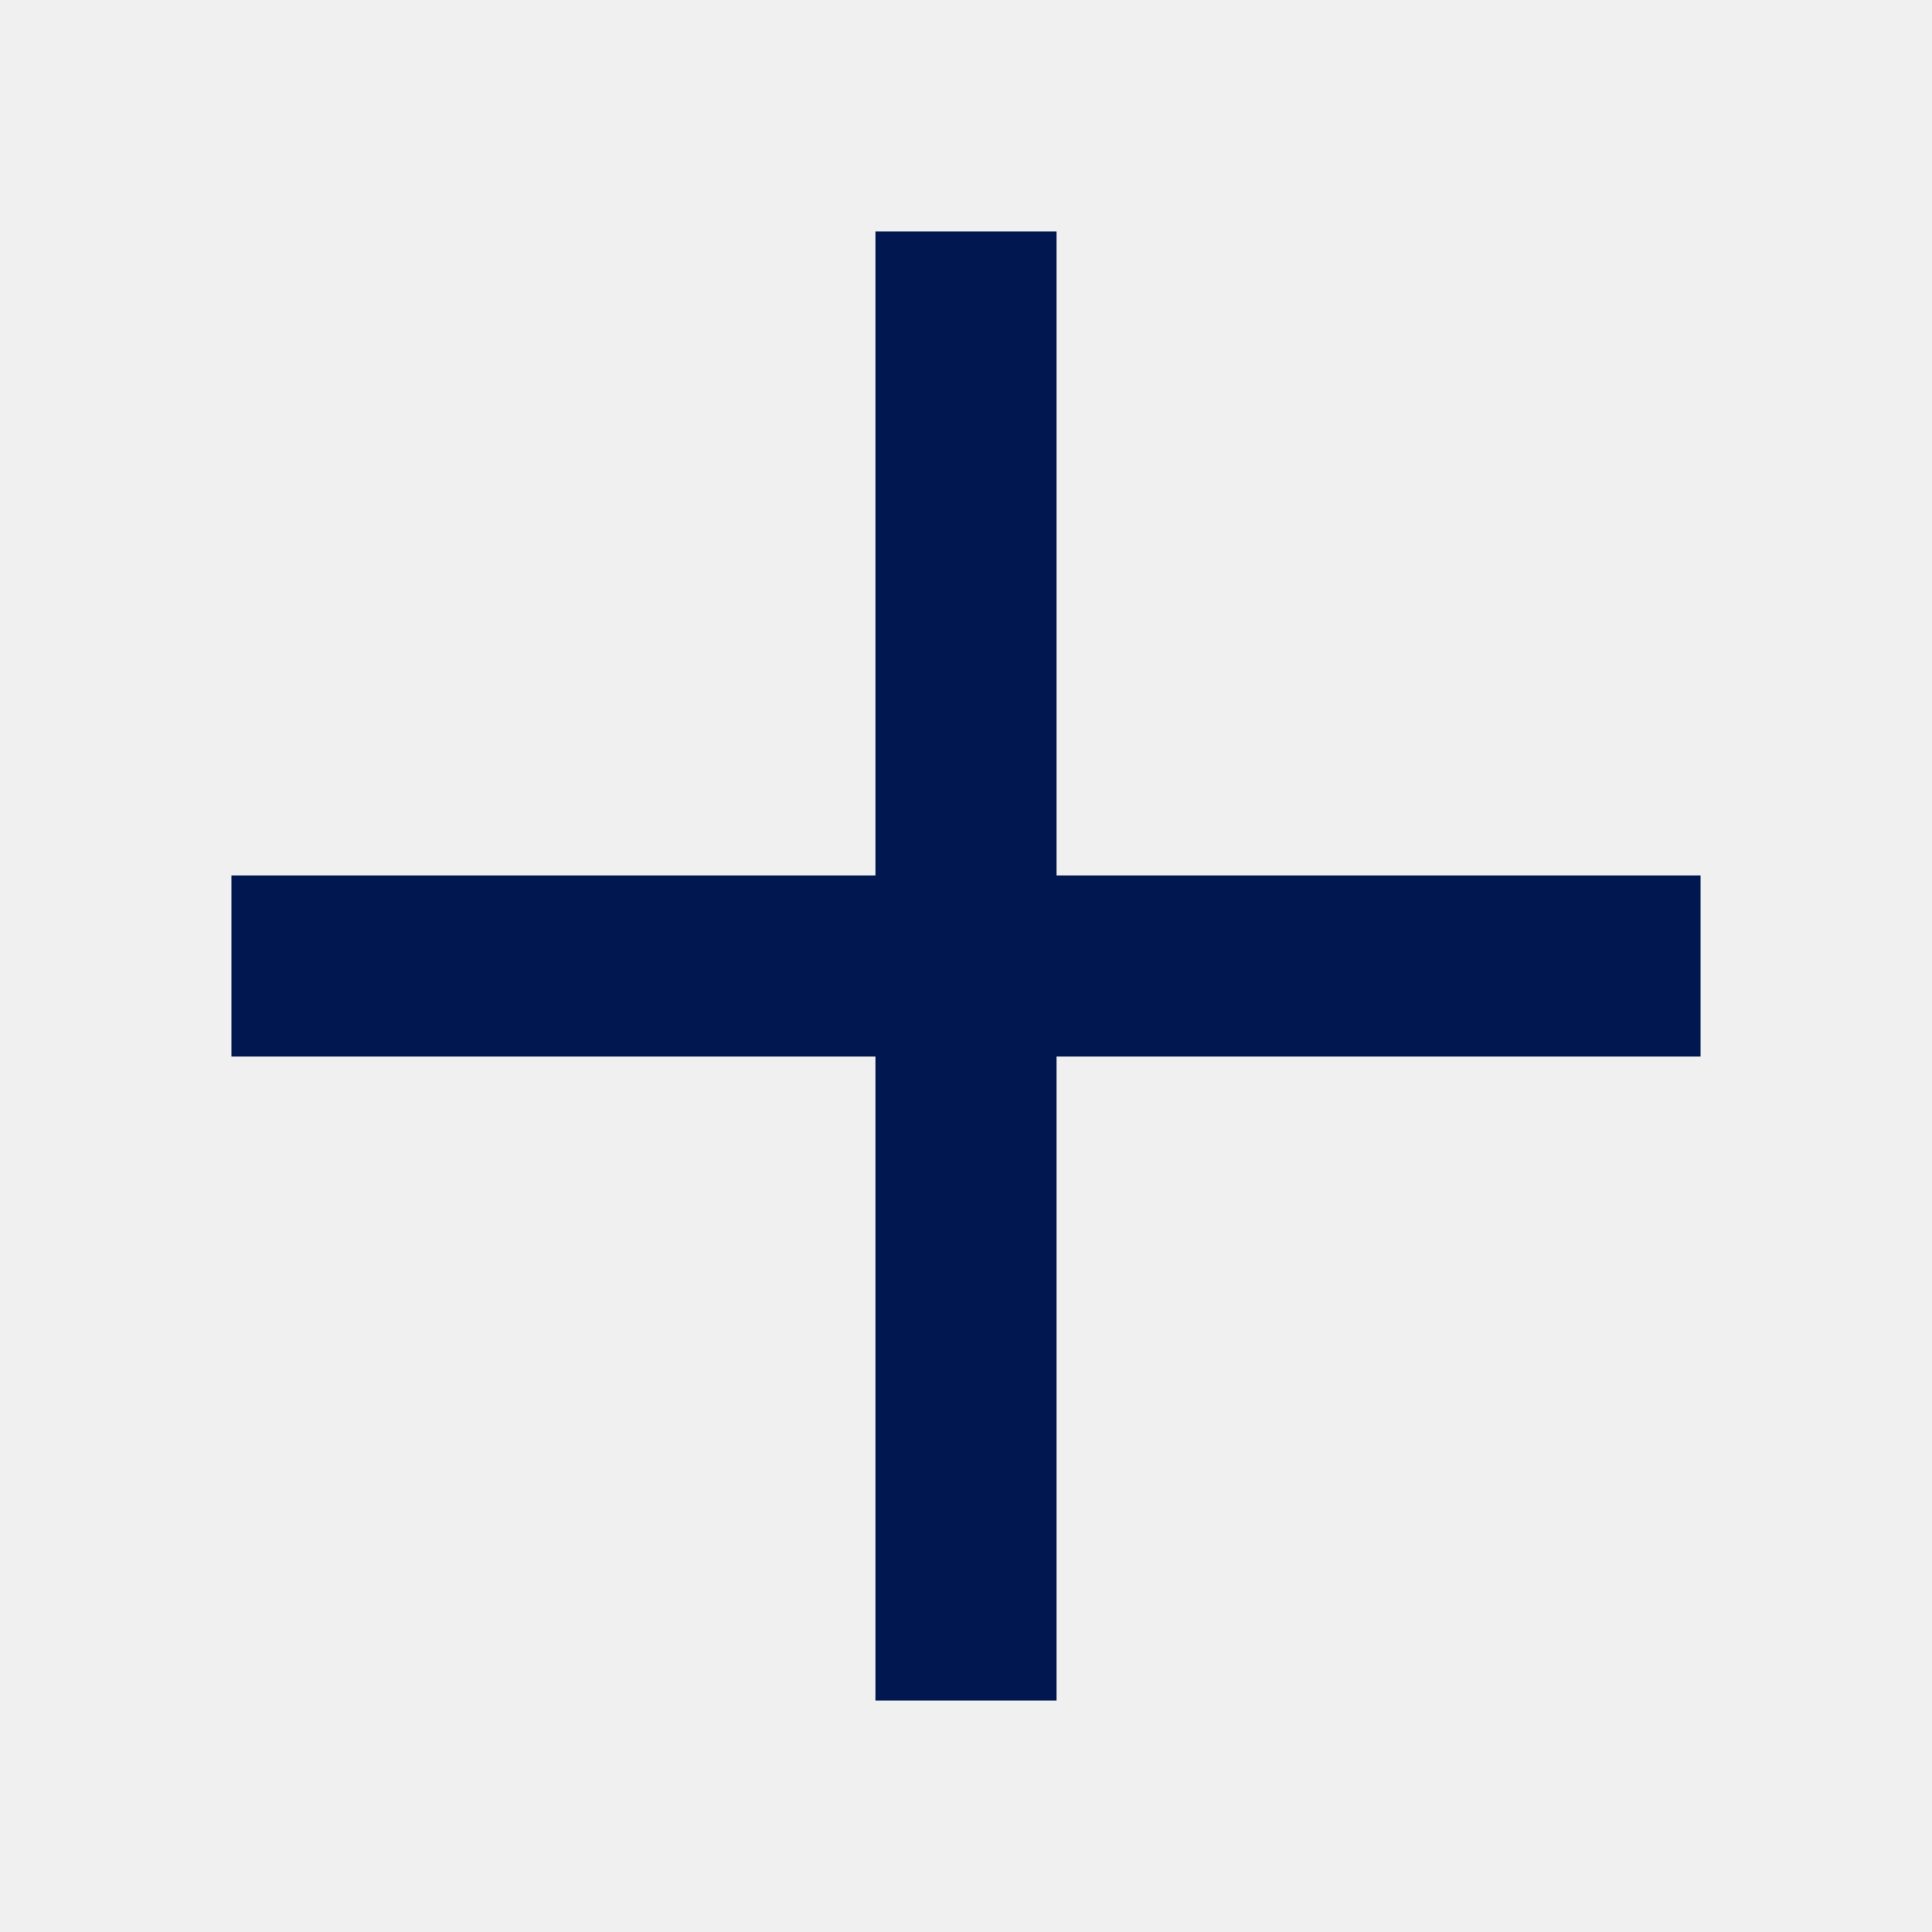
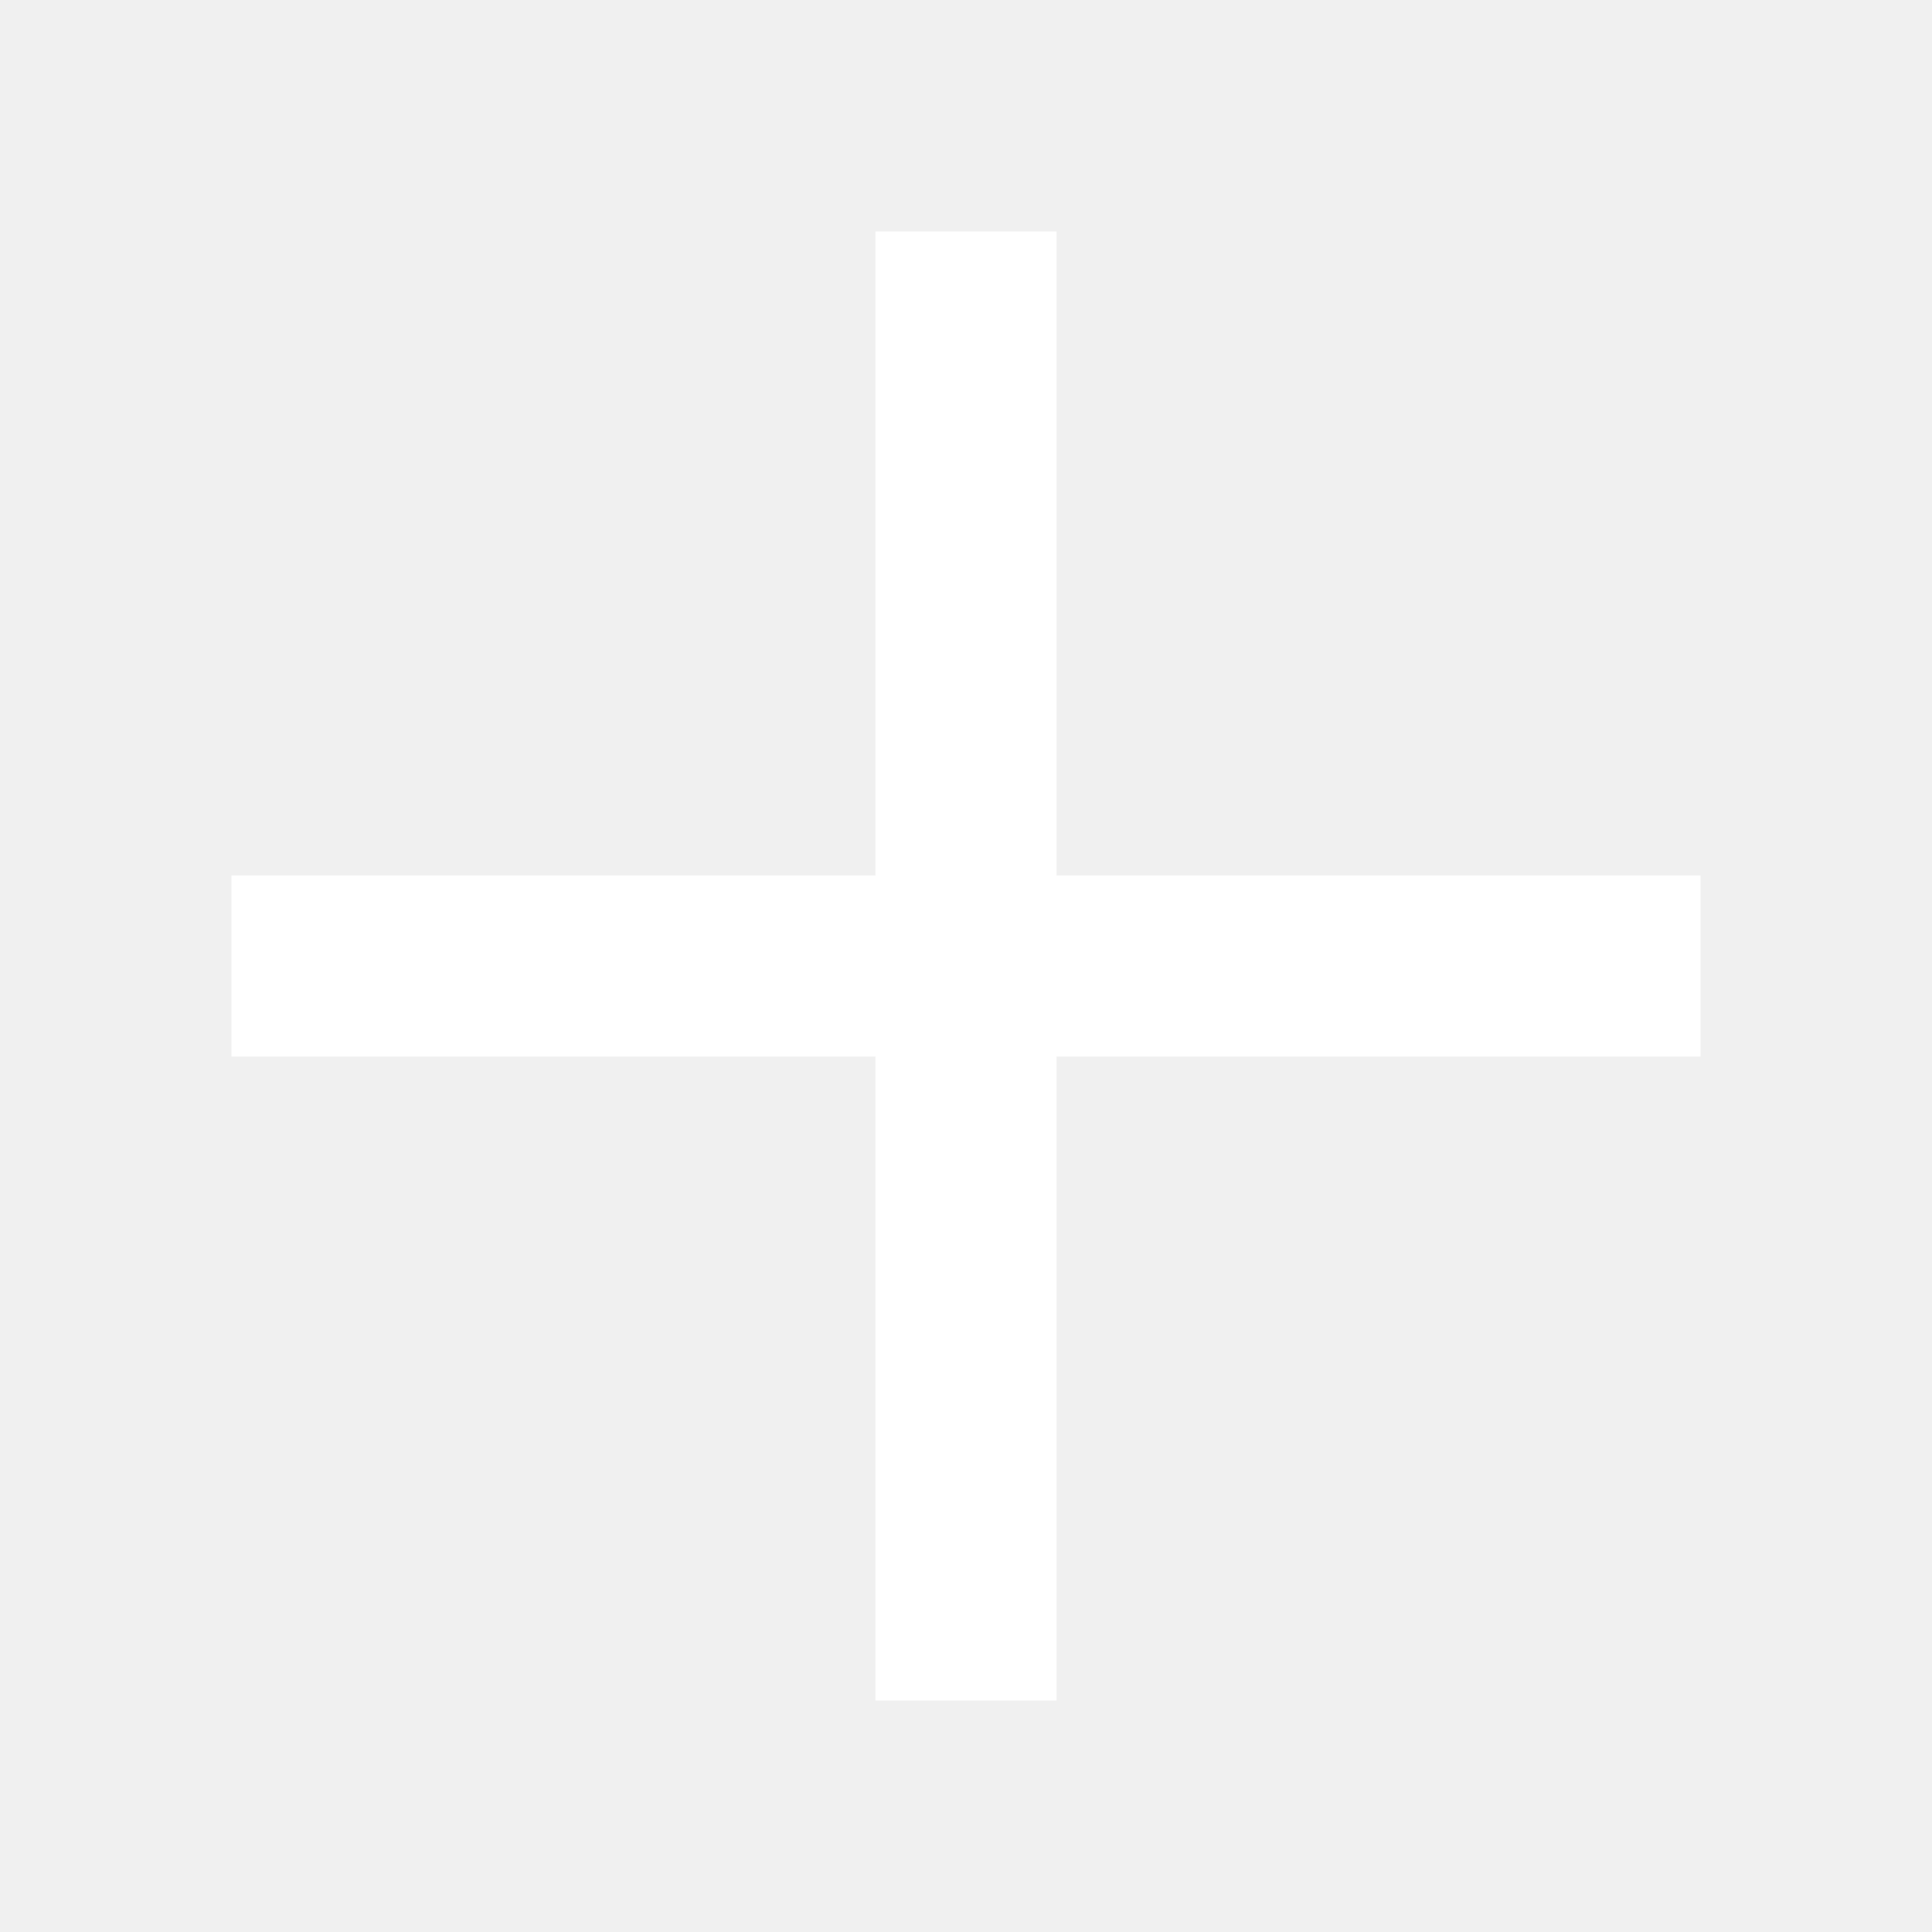
- <svg xmlns="http://www.w3.org/2000/svg" role="img" width="32px" height="32px" viewBox="0 0 24 24" aria-labelledby="plusIconTitle" stroke="#00174f" stroke-width="2.25" stroke-linecap="square" stroke-linejoin="miter" fill="none" color="#00174f">
+ <svg xmlns="http://www.w3.org/2000/svg" role="img" width="32px" height="32px" viewBox="0 0 24 24" aria-labelledby="plusIconTitle" stroke="#fff" stroke-width="2.25" stroke-linecap="square" stroke-linejoin="miter" fill="none" color="#fff">
  <path d="M20 12L4 12M12 4L12 20" />
</svg>
